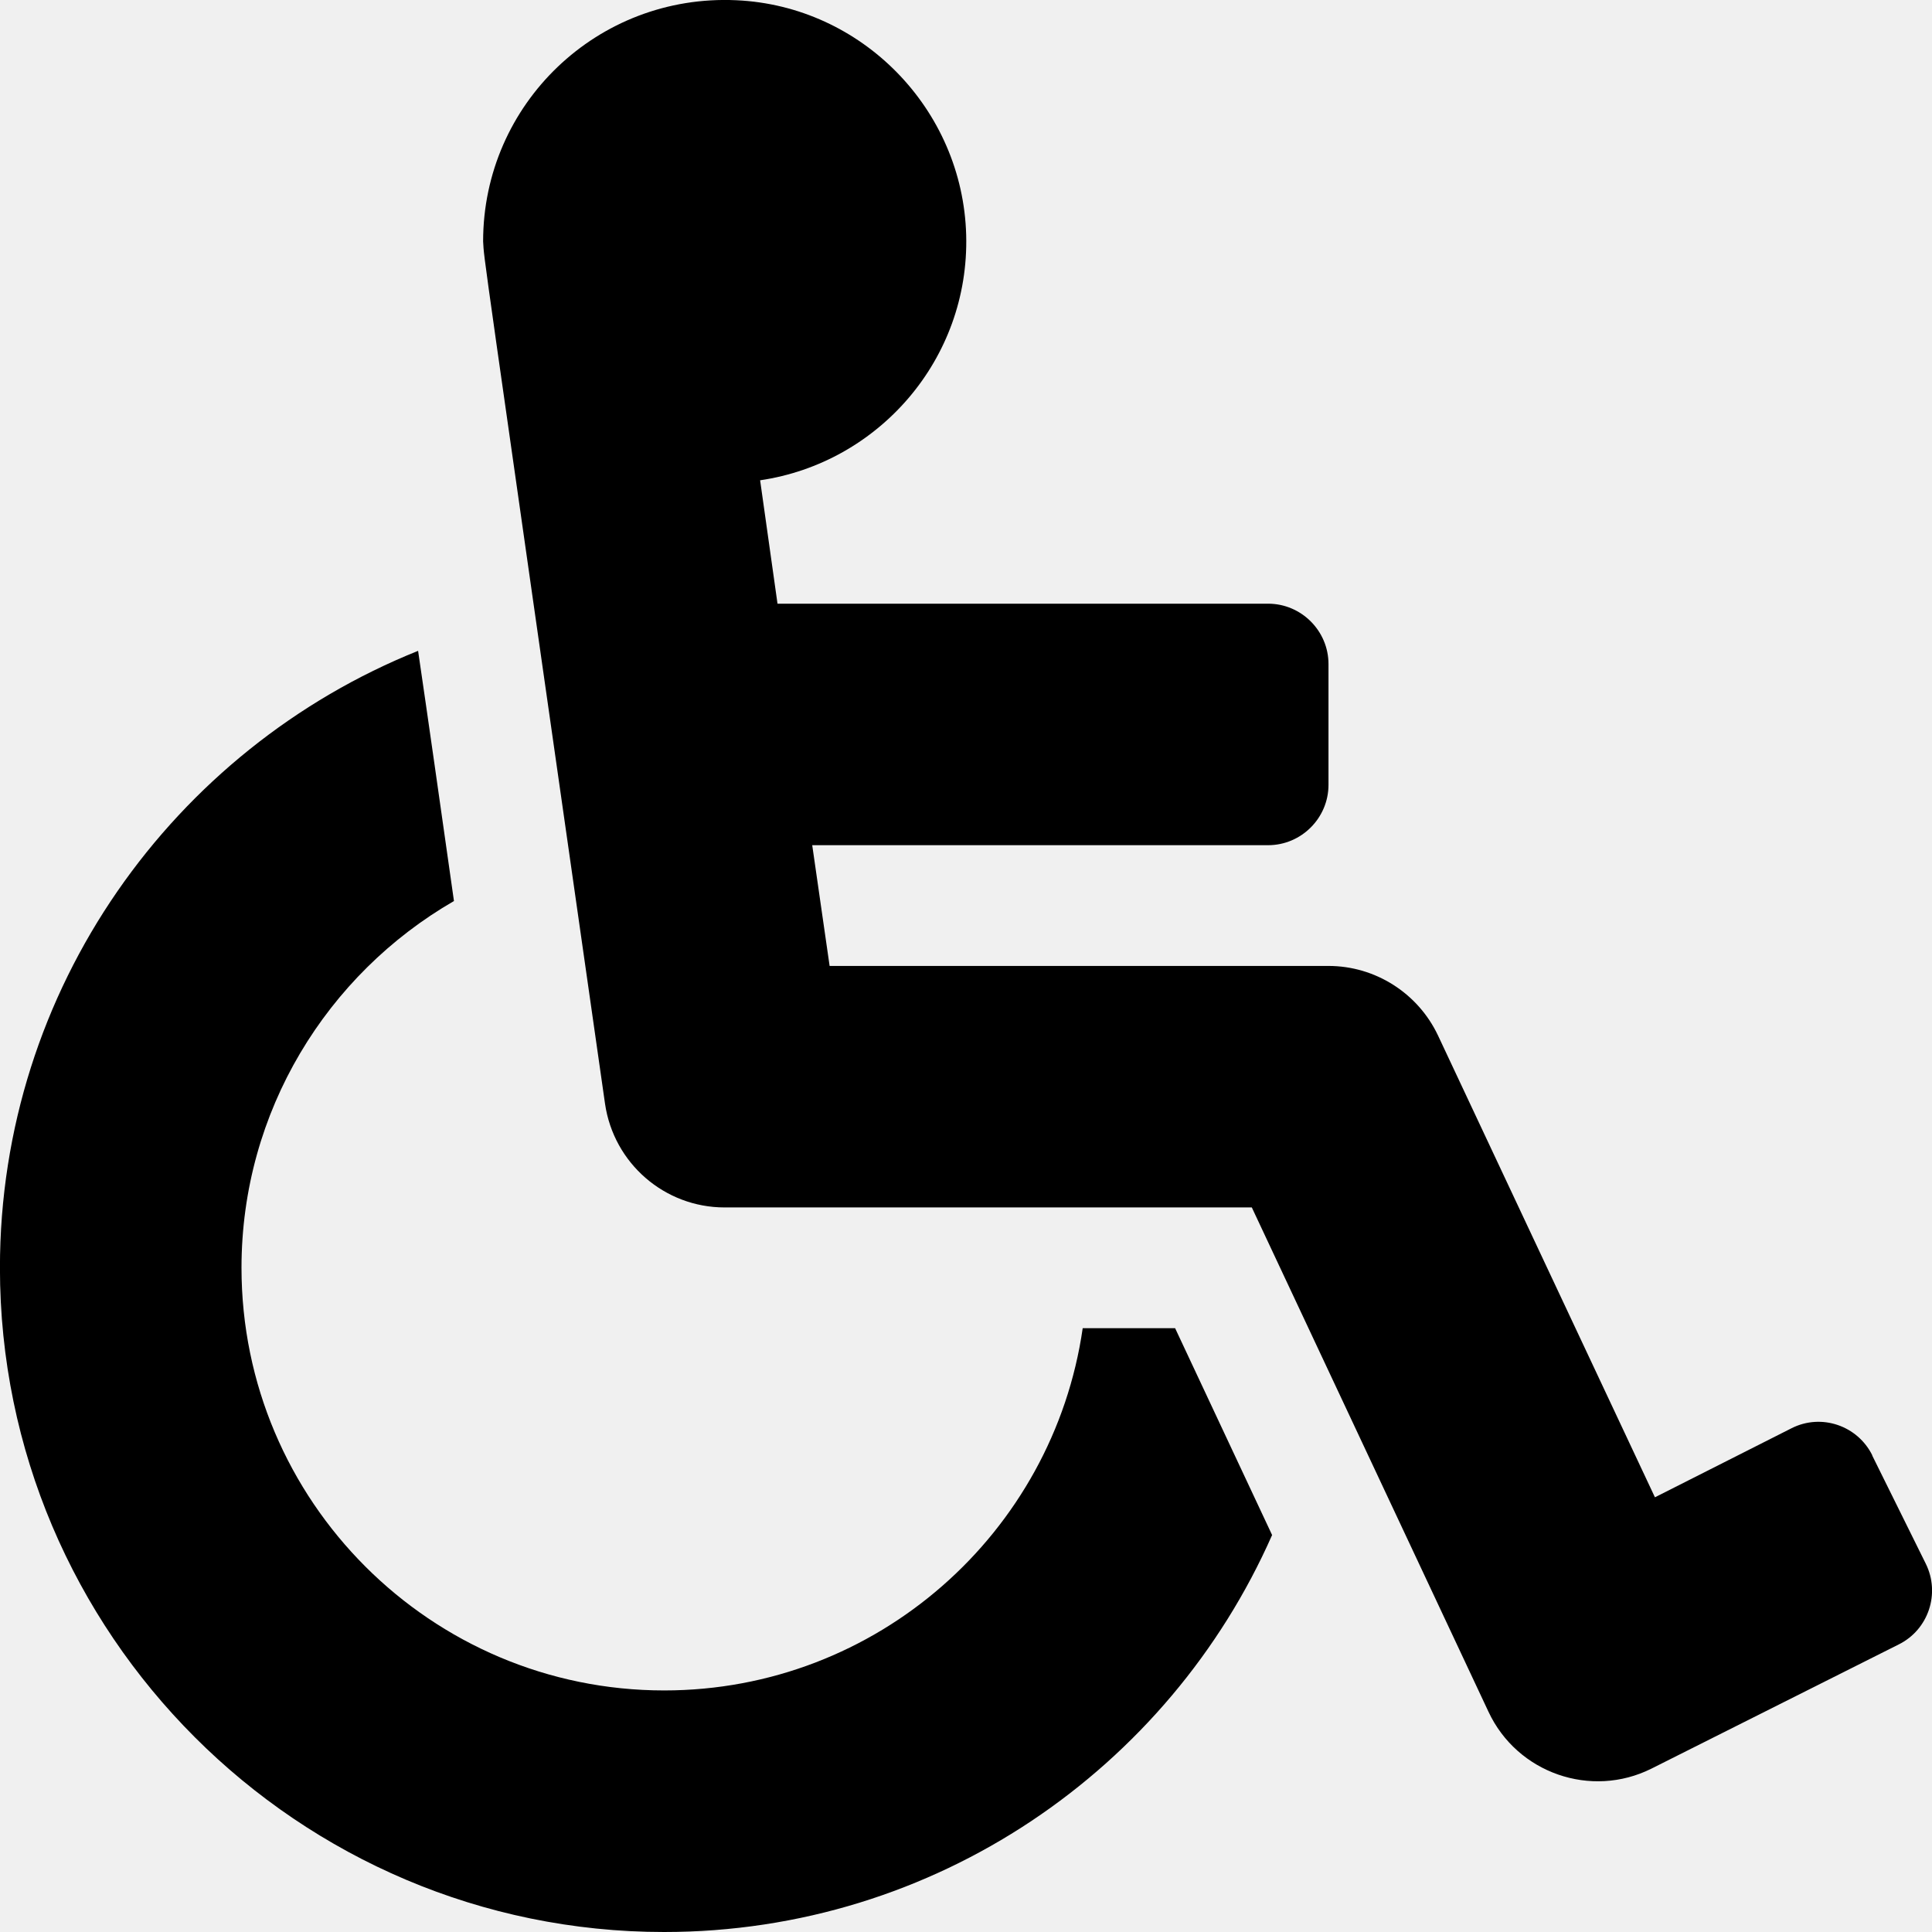
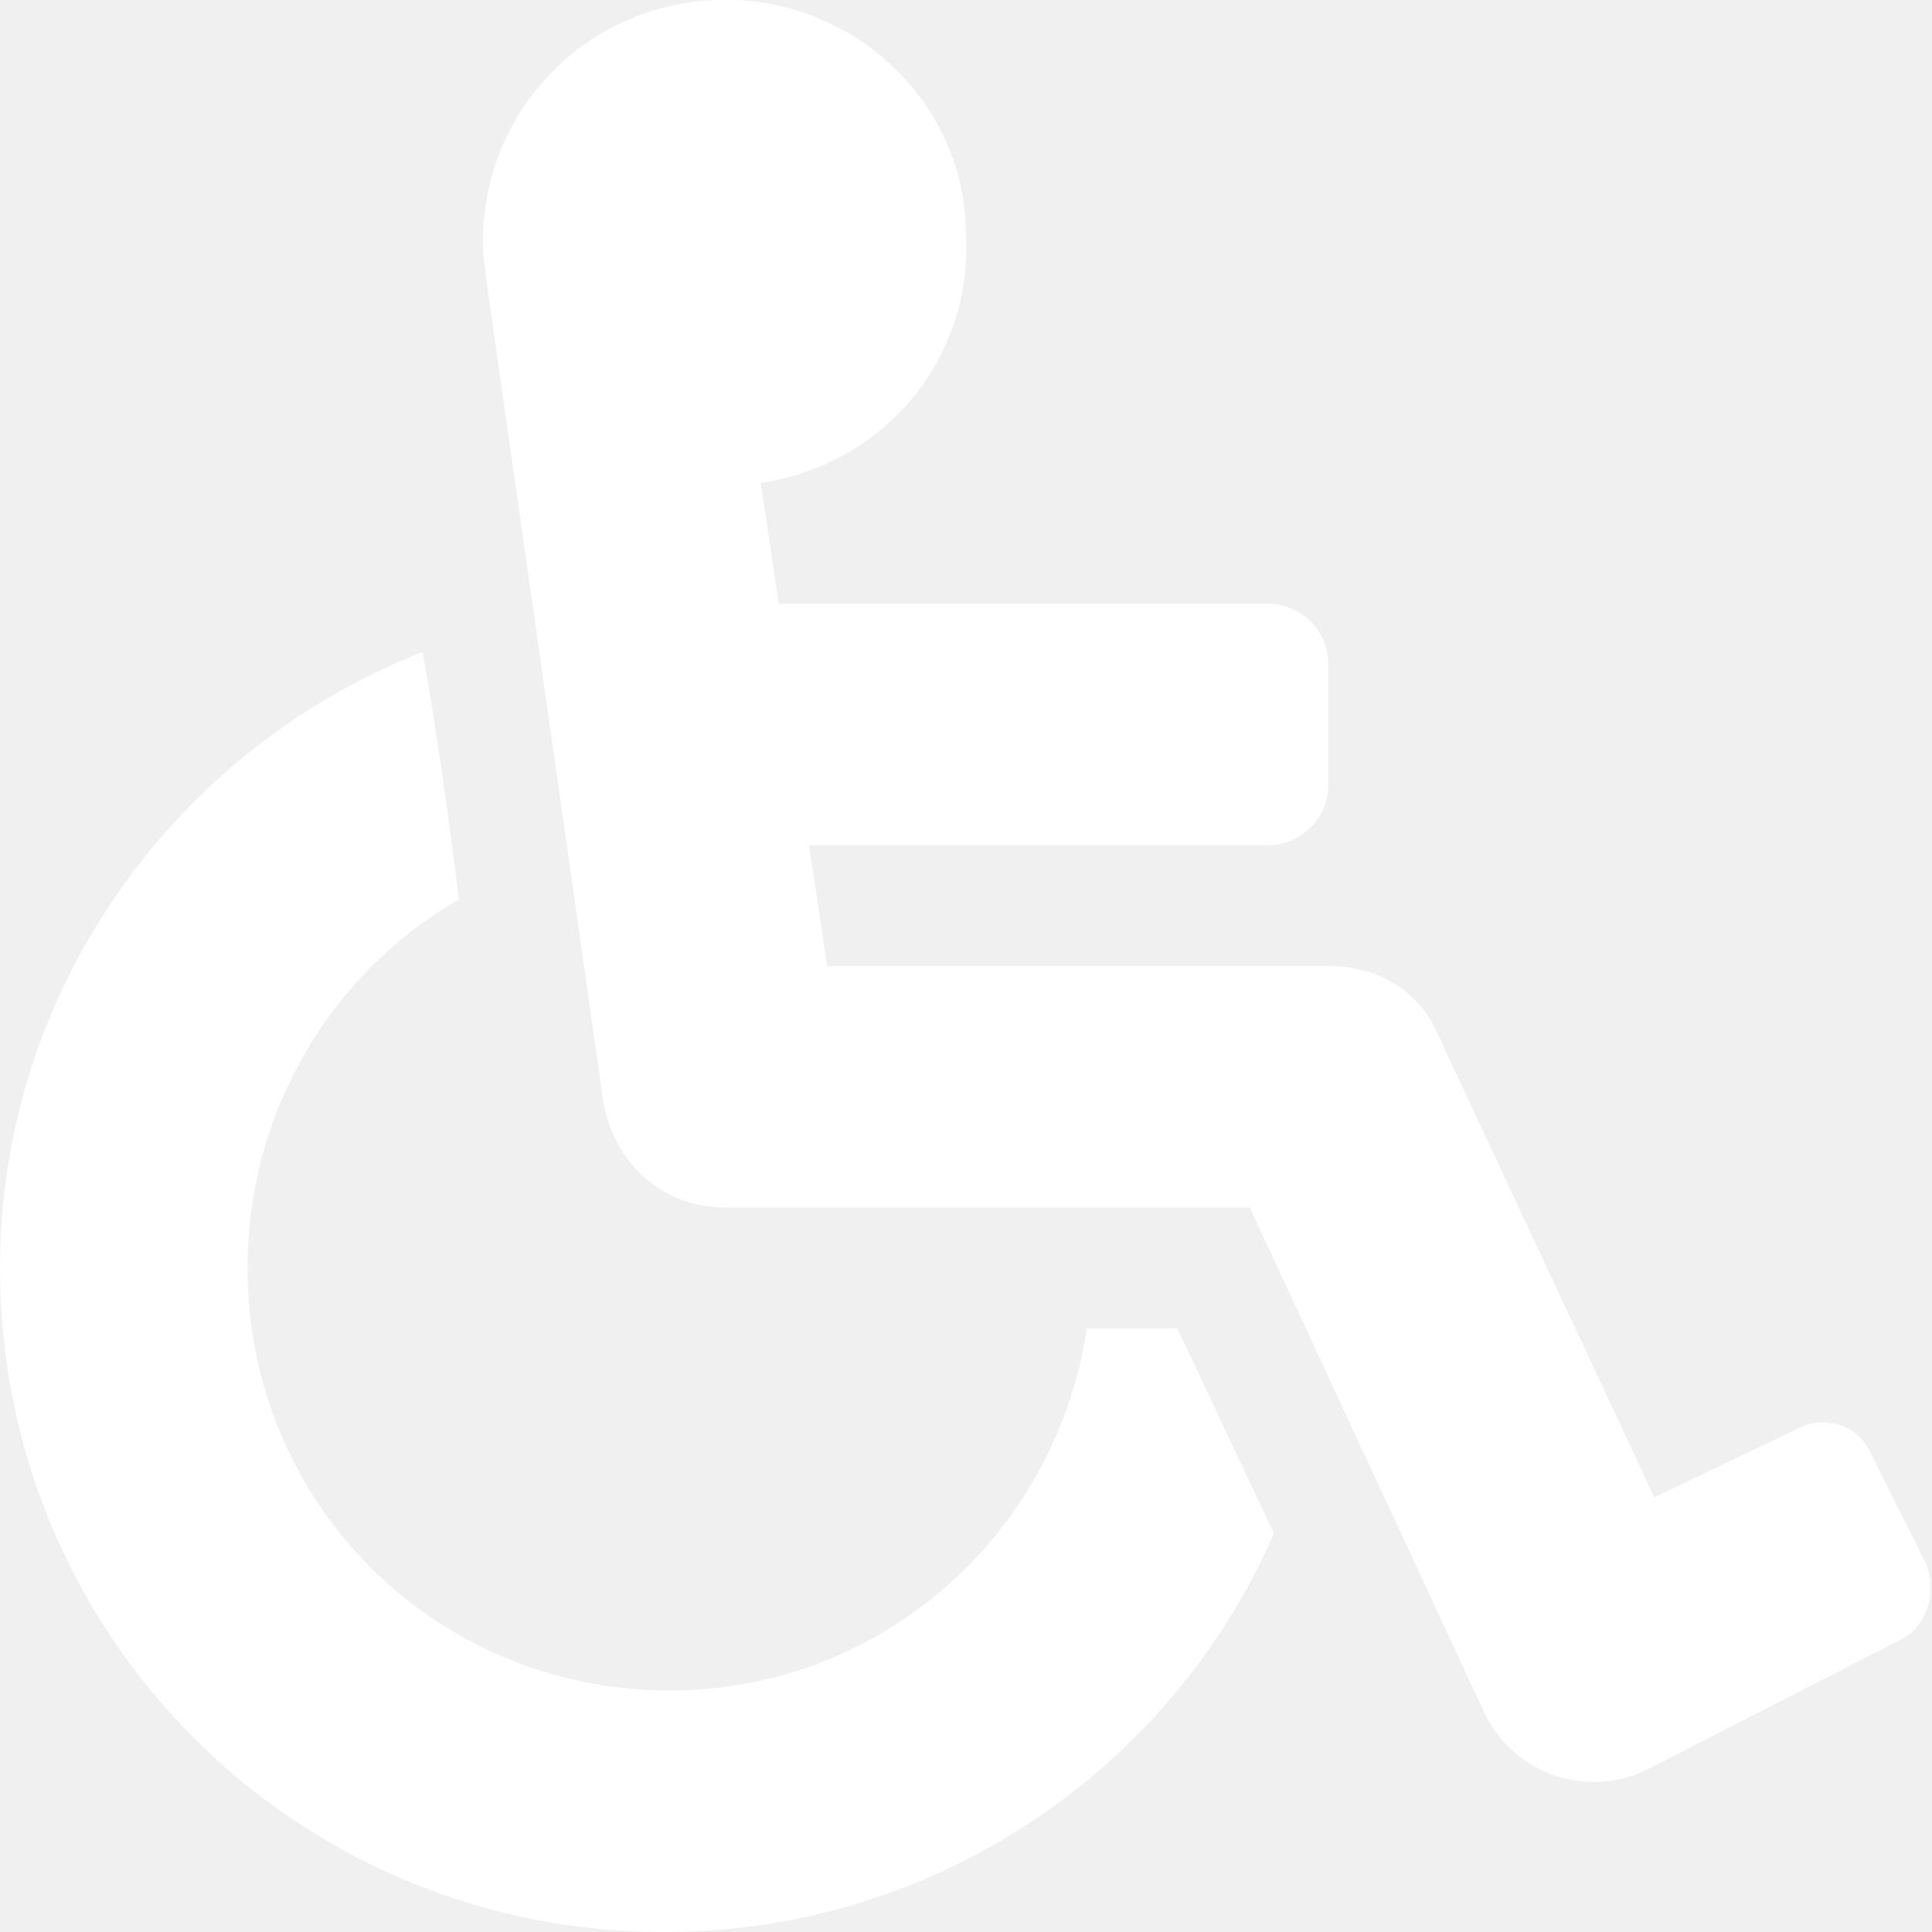
- <svg xmlns="http://www.w3.org/2000/svg" version="1.1" width="32" height="32" viewBox="0 0 32 32">
-   <path d="M31.009 24.106l0.888 1.794c0.244 0.494 0.044 1.094-0.45 1.338l-4.094 2.056c-1 0.5-2.225 0.075-2.7-0.944l-3.919-8.351h-8.732c-0.994 0-1.838-0.731-1.981-1.719-2.119-14.826-1.994-13.907-2.019-14.282 0-2.275 1.894-4.1 4.194-3.994 2.081 0.094 3.75 1.806 3.807 3.888 0.056 2.056-1.45 3.775-3.413 4.063l0.288 2.044h8.126c0.55 0 1 0.45 1 1v2c0 0.55-0.45 1-1 1h-7.551l0.288 2h8.263c0.775 0 1.481 0.45 1.813 1.15l3.594 7.651 2.263-1.144c0.494-0.25 1.094-0.044 1.338 0.45zM19.464 21.999h-1.531c-0.488 3.388-3.407 6-6.932 6-3.863 0-7.001-3.138-7.001-7 0-2.594 1.419-4.863 3.519-6.075-0.231-1.625-0.425-2.994-0.594-4.144-4.050 1.625-6.926 5.594-6.926 10.219 0 6.063 4.938 11.001 11.001 11.001 4.494 0 8.363-2.706 10.070-6.575l-1.606-3.425z" />
+ <svg xmlns="http://www.w3.org/2000/svg" version="1.1" id="Laag_1" x="0px" y="0px" viewBox="0 0 32 32" style="enable-background:new 0 0 32 32;" xml:space="preserve">
+   <style type="text/css">
+ 	.st0{fill:#FFFFFF;}
+ </style>
+   <path class="st0" d="M31,24.1l0.9,1.8c0.2,0.5,0,1.1-0.5,1.3l-4.1,2.1c-1,0.5-2.2,0.1-2.7-0.9L20.7,20H12c-1,0-1.8-0.7-2-1.7  C7.9,3.5,8,4.4,8,4c0-2.3,1.9-4.1,4.2-4c2.1,0.1,3.8,1.8,3.8,3.9c0.1,2.1-1.4,3.8-3.4,4.1l0.3,2H21c0.5,0,1,0.4,1,1v2  c0,0.6-0.5,1-1,1h-7.6l0.3,2H22c0.8,0,1.5,0.4,1.8,1.1l3.6,7.7l2.3-1.1C30.2,23.4,30.8,23.6,31,24.1L31,24.1z M19.5,22h-1.5  c-0.5,3.4-3.4,6-6.9,6c-3.9,0-7-3.1-7-7c0-2.6,1.4-4.9,3.5-6.1c-0.2-1.6-0.4-3-0.6-4.1C2.9,12.4,0,16.4,0,21c0,6.1,4.9,11,11,11  c4.5,0,8.4-2.7,10.1-6.6L19.5,22L19.5,22z" />
</svg>
